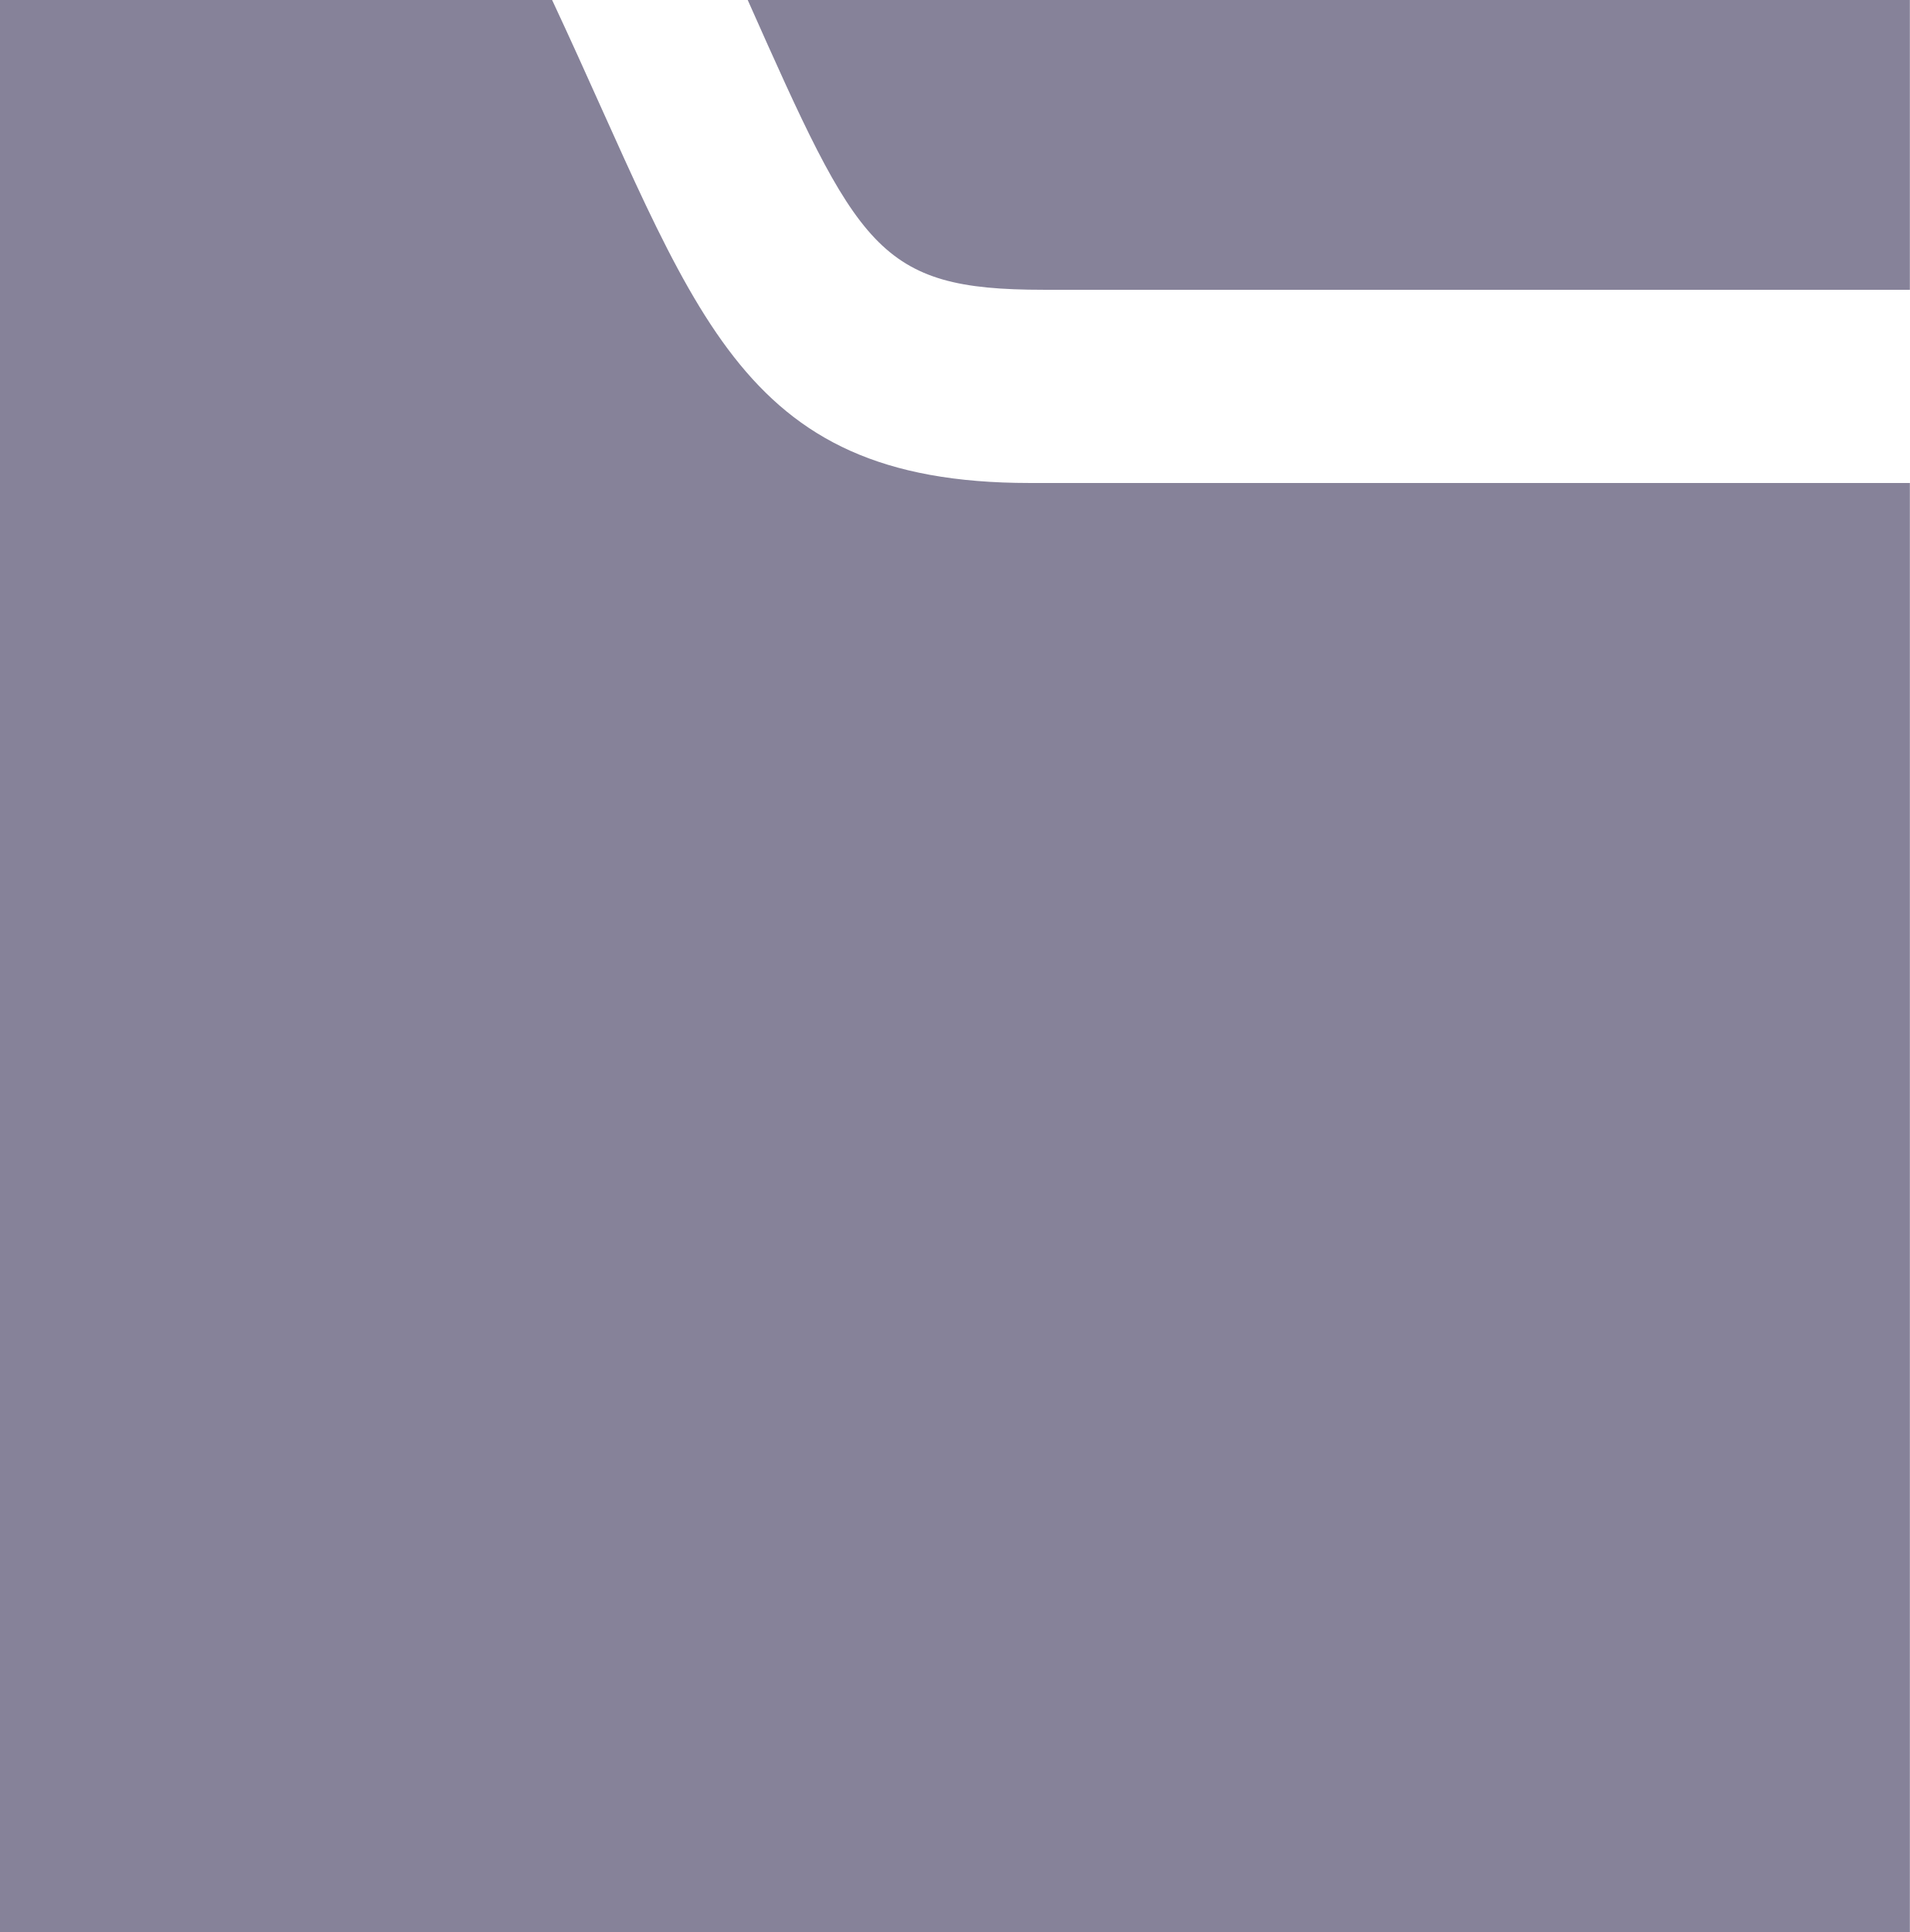
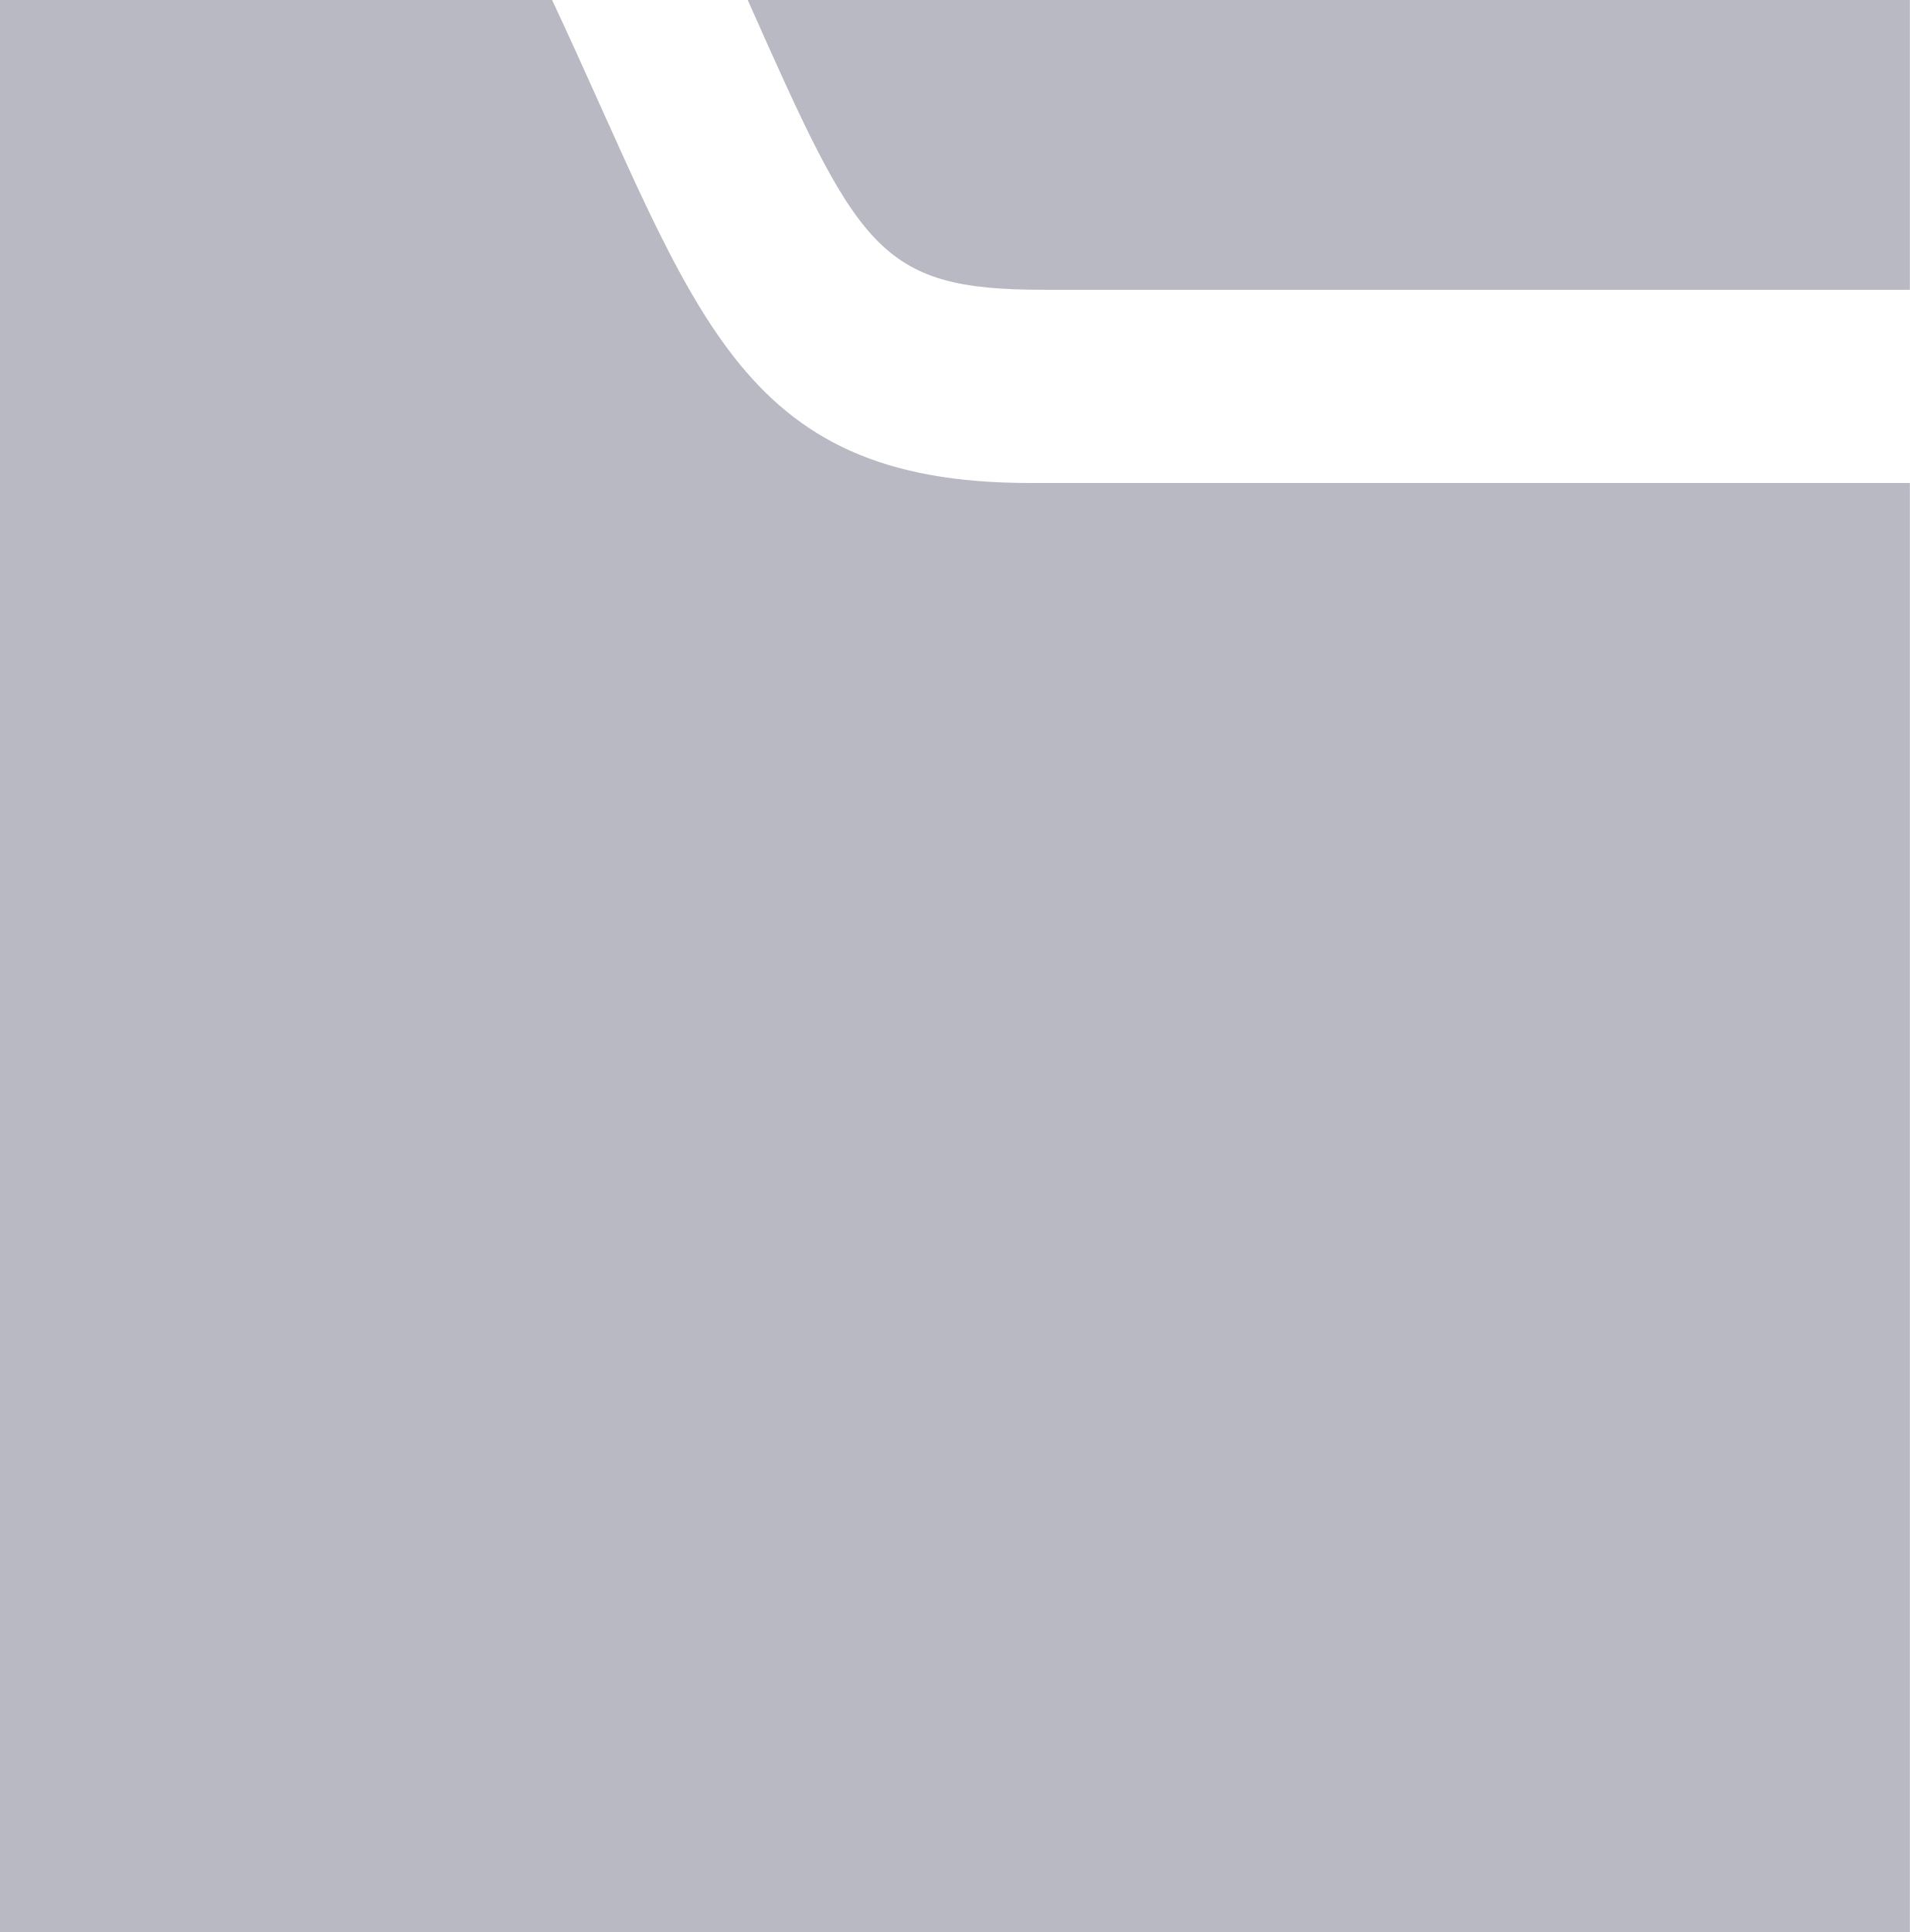
<svg xmlns="http://www.w3.org/2000/svg" data-name="Layer 1" id="Layer_1" viewBox="0 0 44.569 45.077" version="1.1" width="44.569" height="45.077">
  <defs id="defs1">
    <style id="style1">.cls-1{fill:#757575;}.cls-2{fill:#bdbdbd;}.cls-3{fill:#f5f5f5;}</style>
  </defs>
-   <path d="M 44.569,11.269 V 45.077 H 0 V 0 h 12.884 c 3.365,7.185 4.236,11.269 11.142,11.269 z M 24.344,6.761 H 44.569 V 0 H 17.449 c 2.581,5.801 3.027,6.761 6.895,6.761 z" id="path1" style="fill:#868299;fill-opacity:1;stroke:none;stroke-width:1.336;stroke-dasharray:none;stroke-opacity:1" />
+   <path d="M 44.569,11.269 V 45.077 H 0 V 0 h 12.884 c 3.365,7.185 4.236,11.269 11.142,11.269 z M 24.344,6.761 H 44.569 V 0 H 17.449 c 2.581,5.801 3.027,6.761 6.895,6.761 z" id="path1" style="fill:#b9b9c3;fill-opacity:1;stroke:none;stroke-width:1.336;stroke-dasharray:none;stroke-opacity:1" />
</svg>
